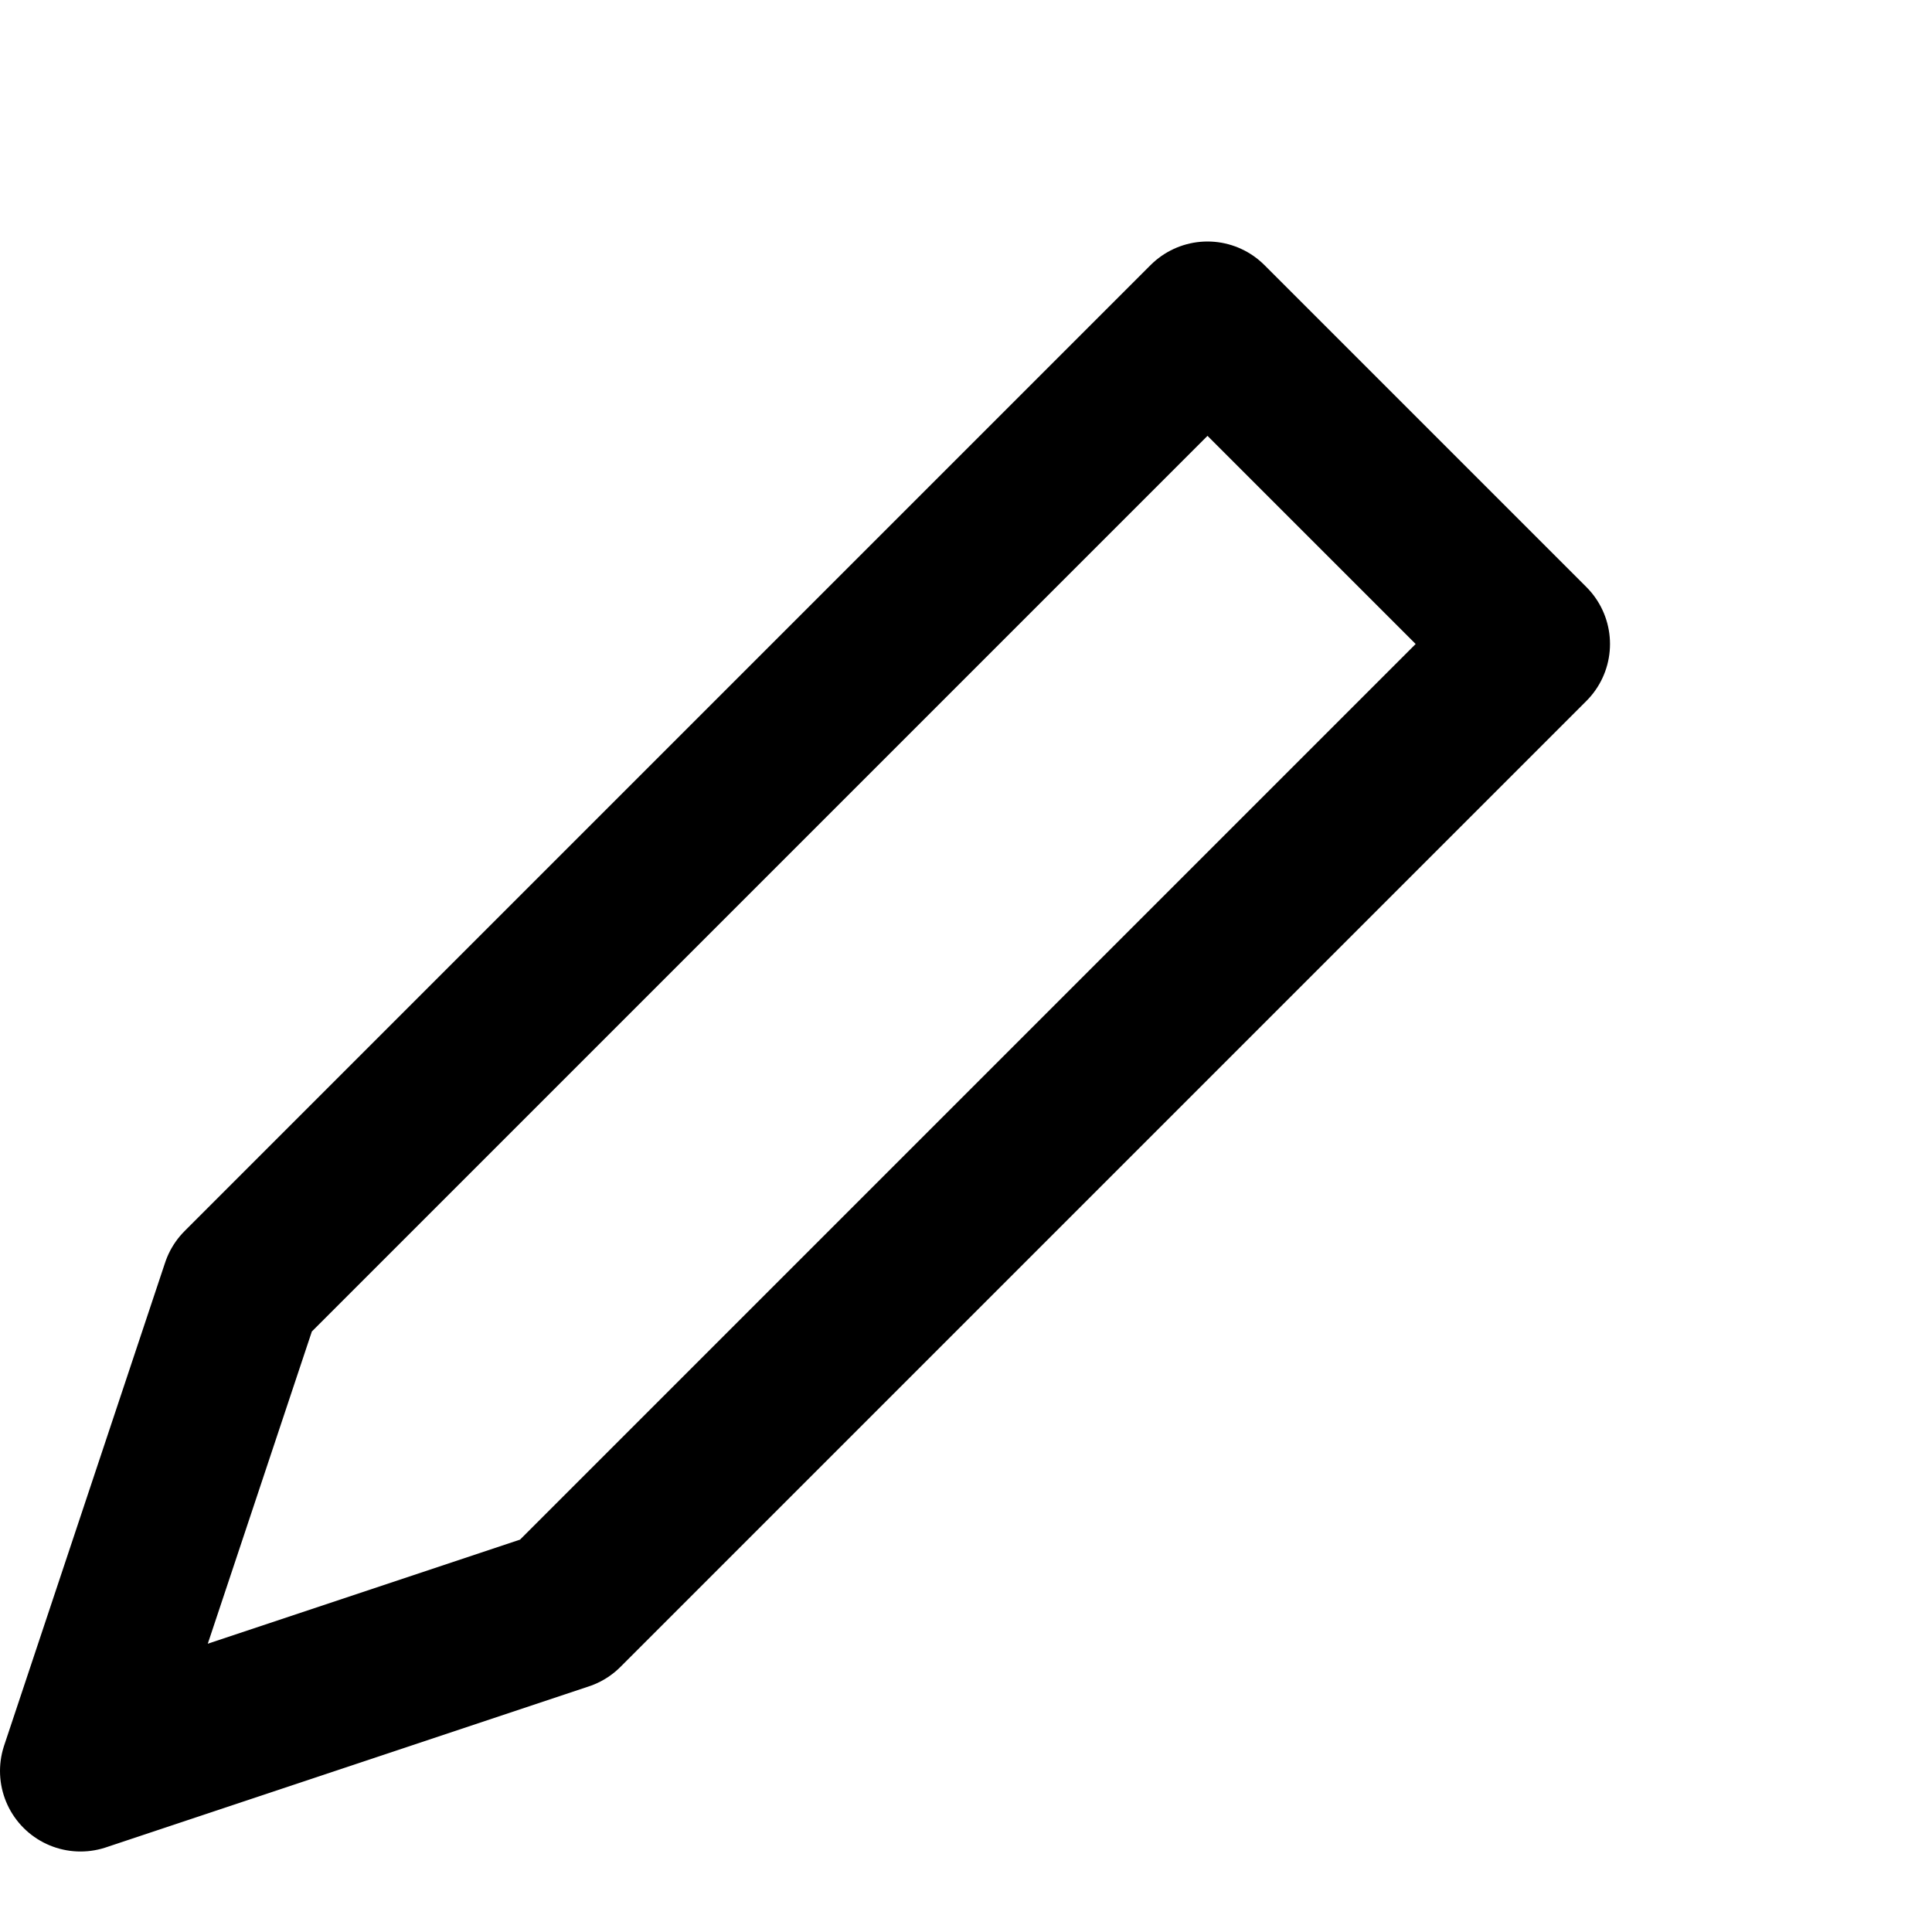
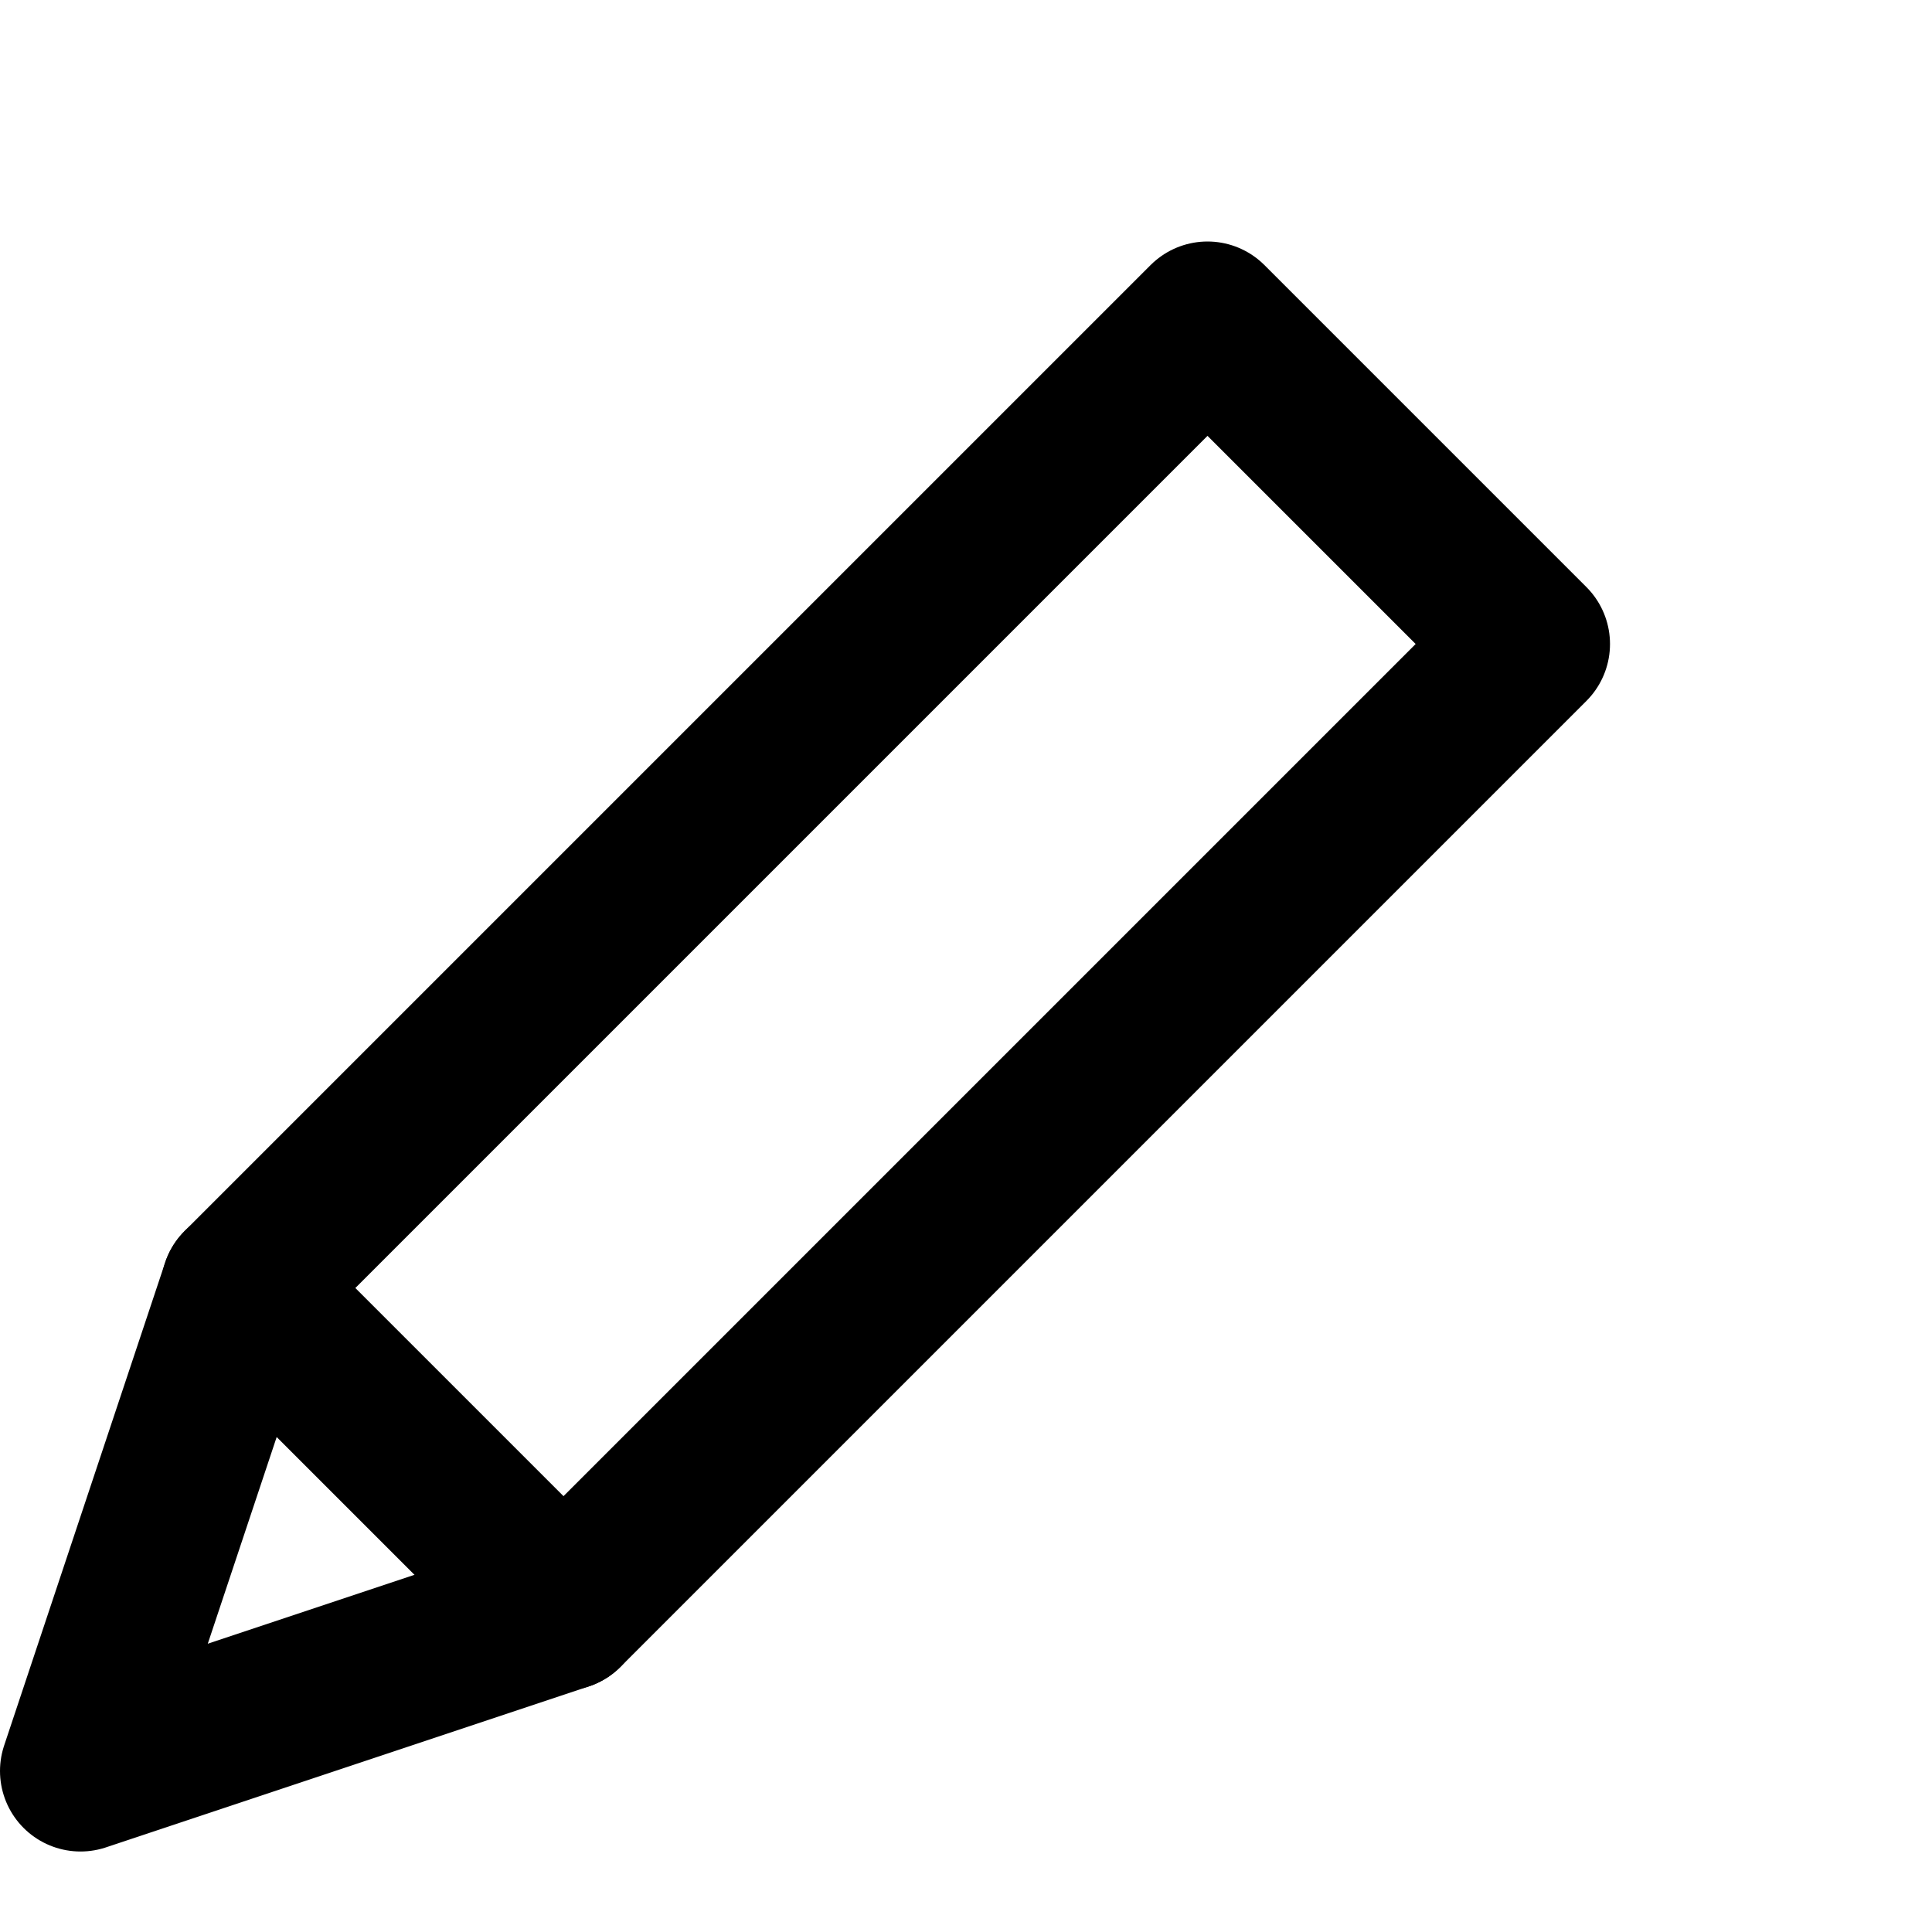
<svg xmlns="http://www.w3.org/2000/svg" viewBox="0 0 24 24">
  <path d="M1 22 L7 20 L19 8 L15 4 L3 16 Z" fill="none" stroke="currentColor" stroke-width="2" stroke-linecap="round" stroke-linejoin="round" />
+   <path d="M7 20 L3 16" fill="none" stroke="currentColor" stroke-width="2" stroke-linecap="round" stroke-linejoin="round" />
</svg>
